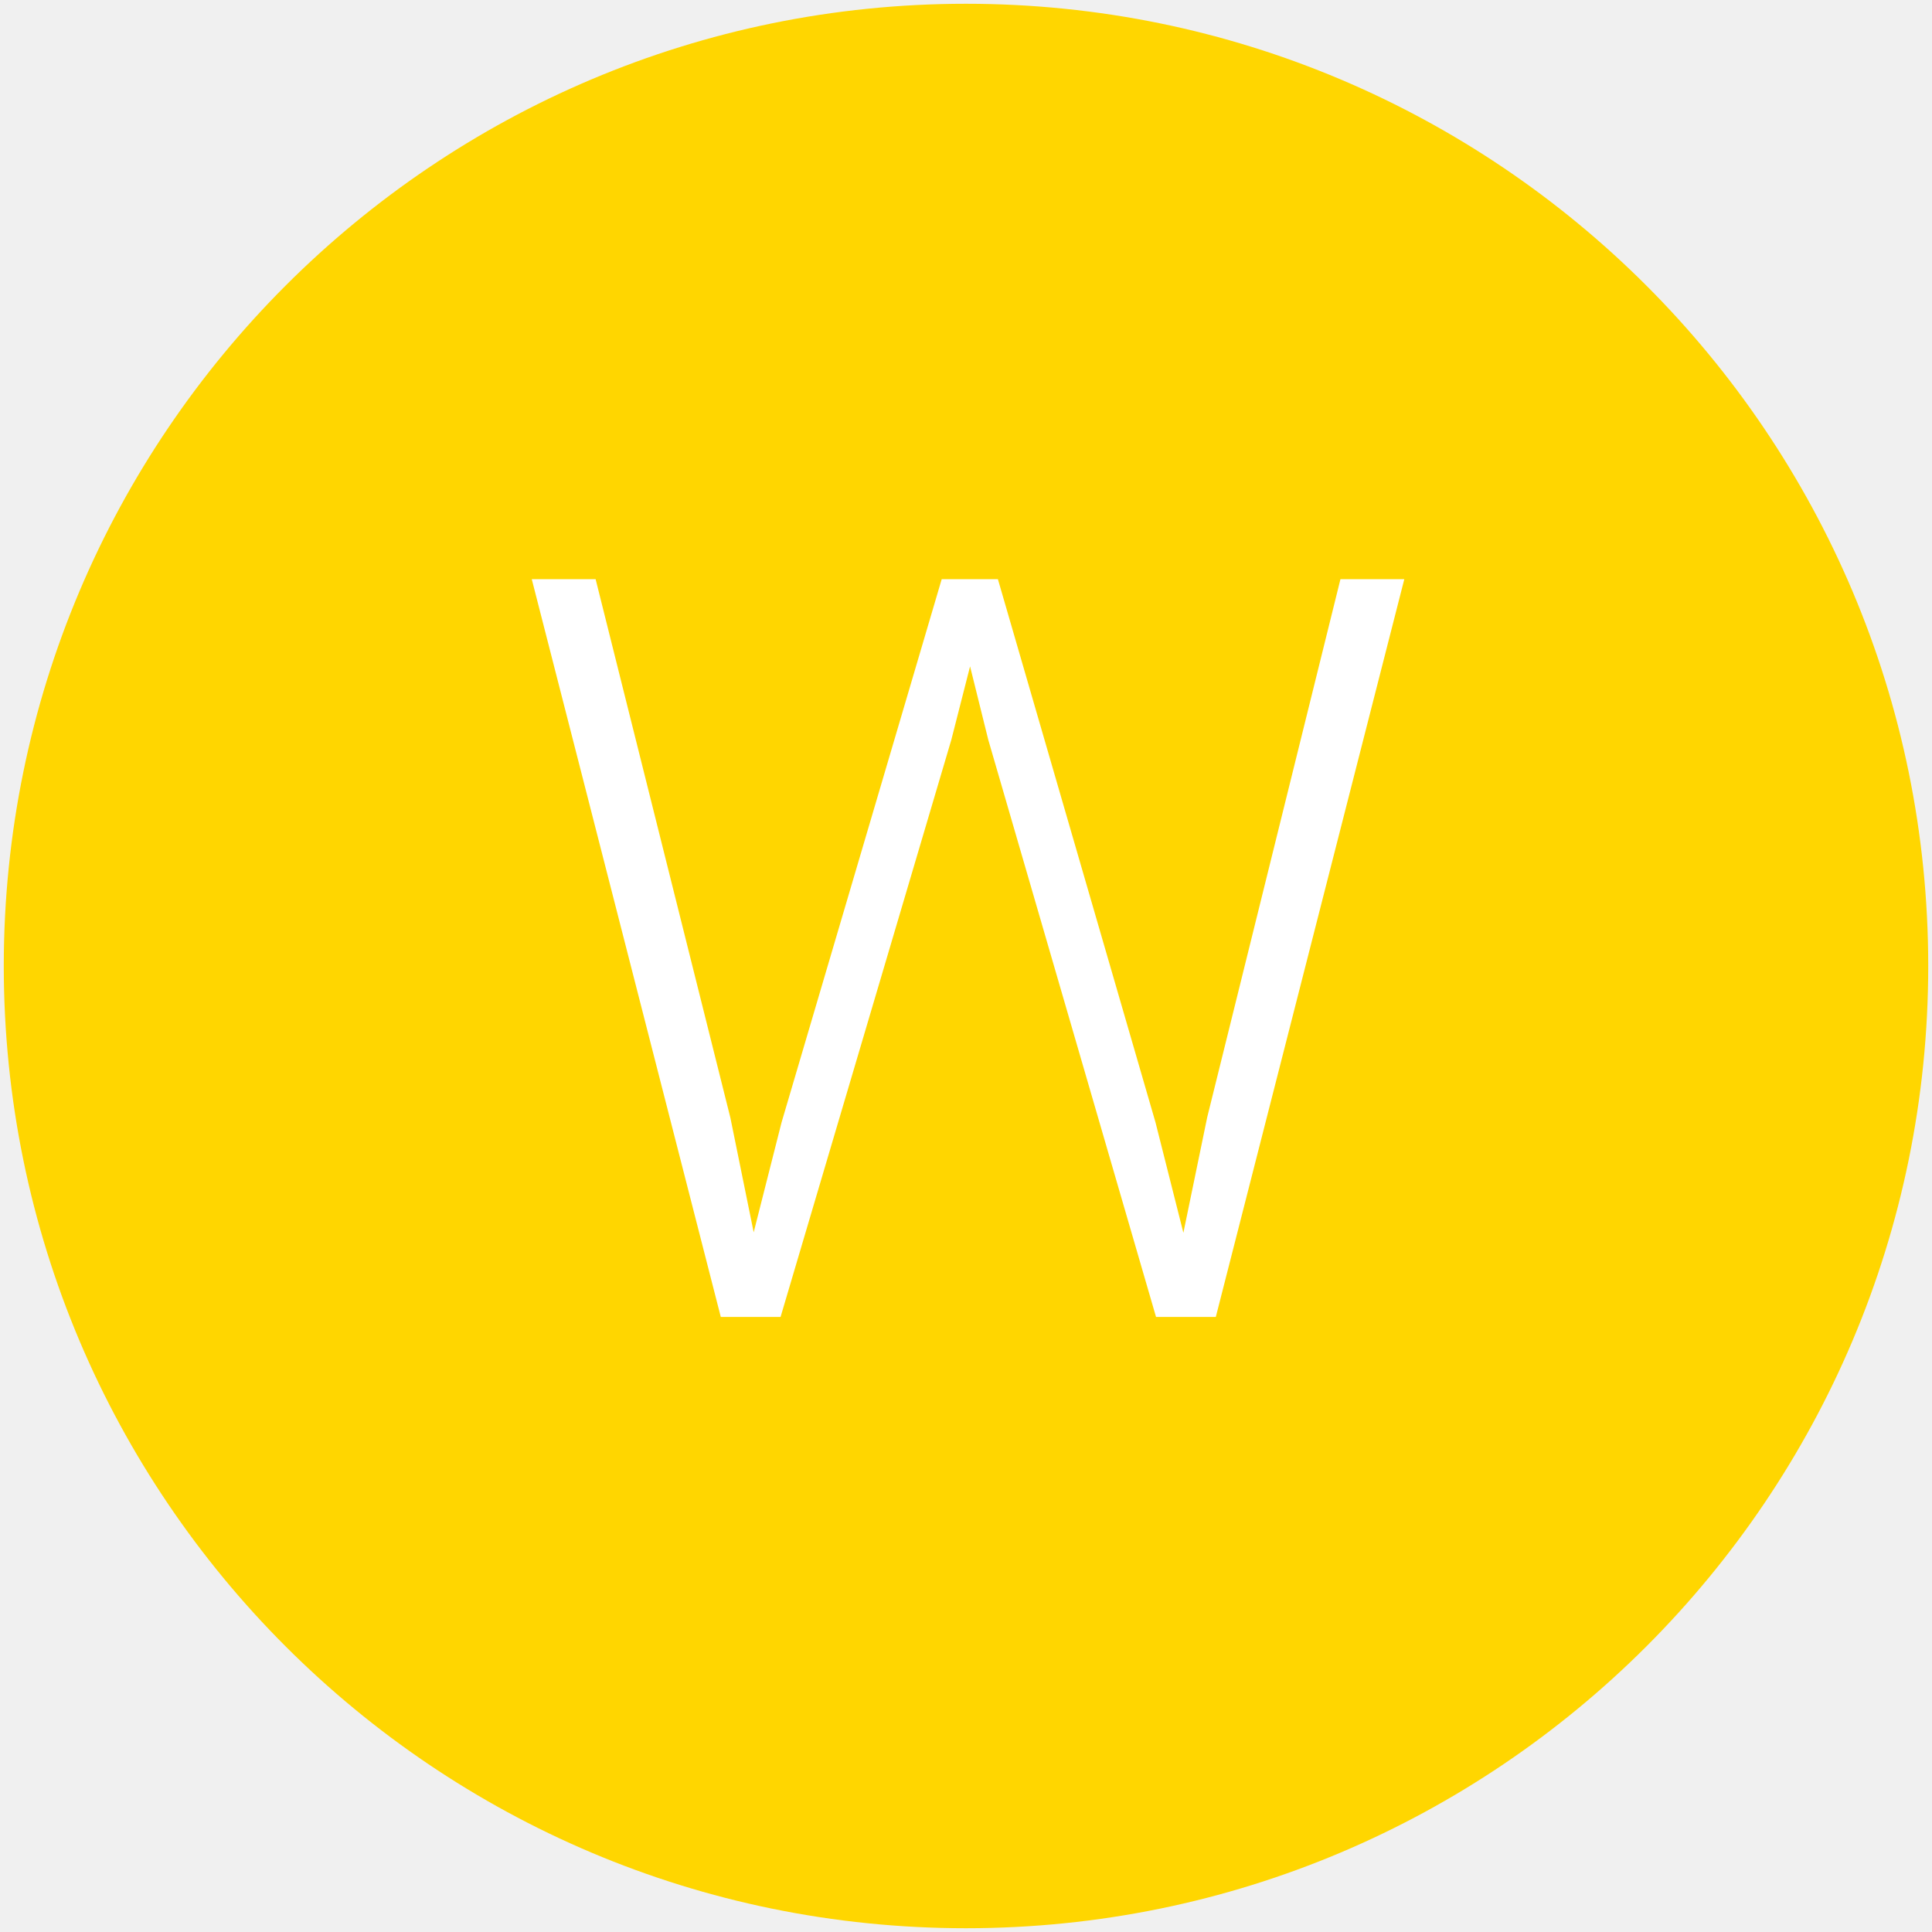
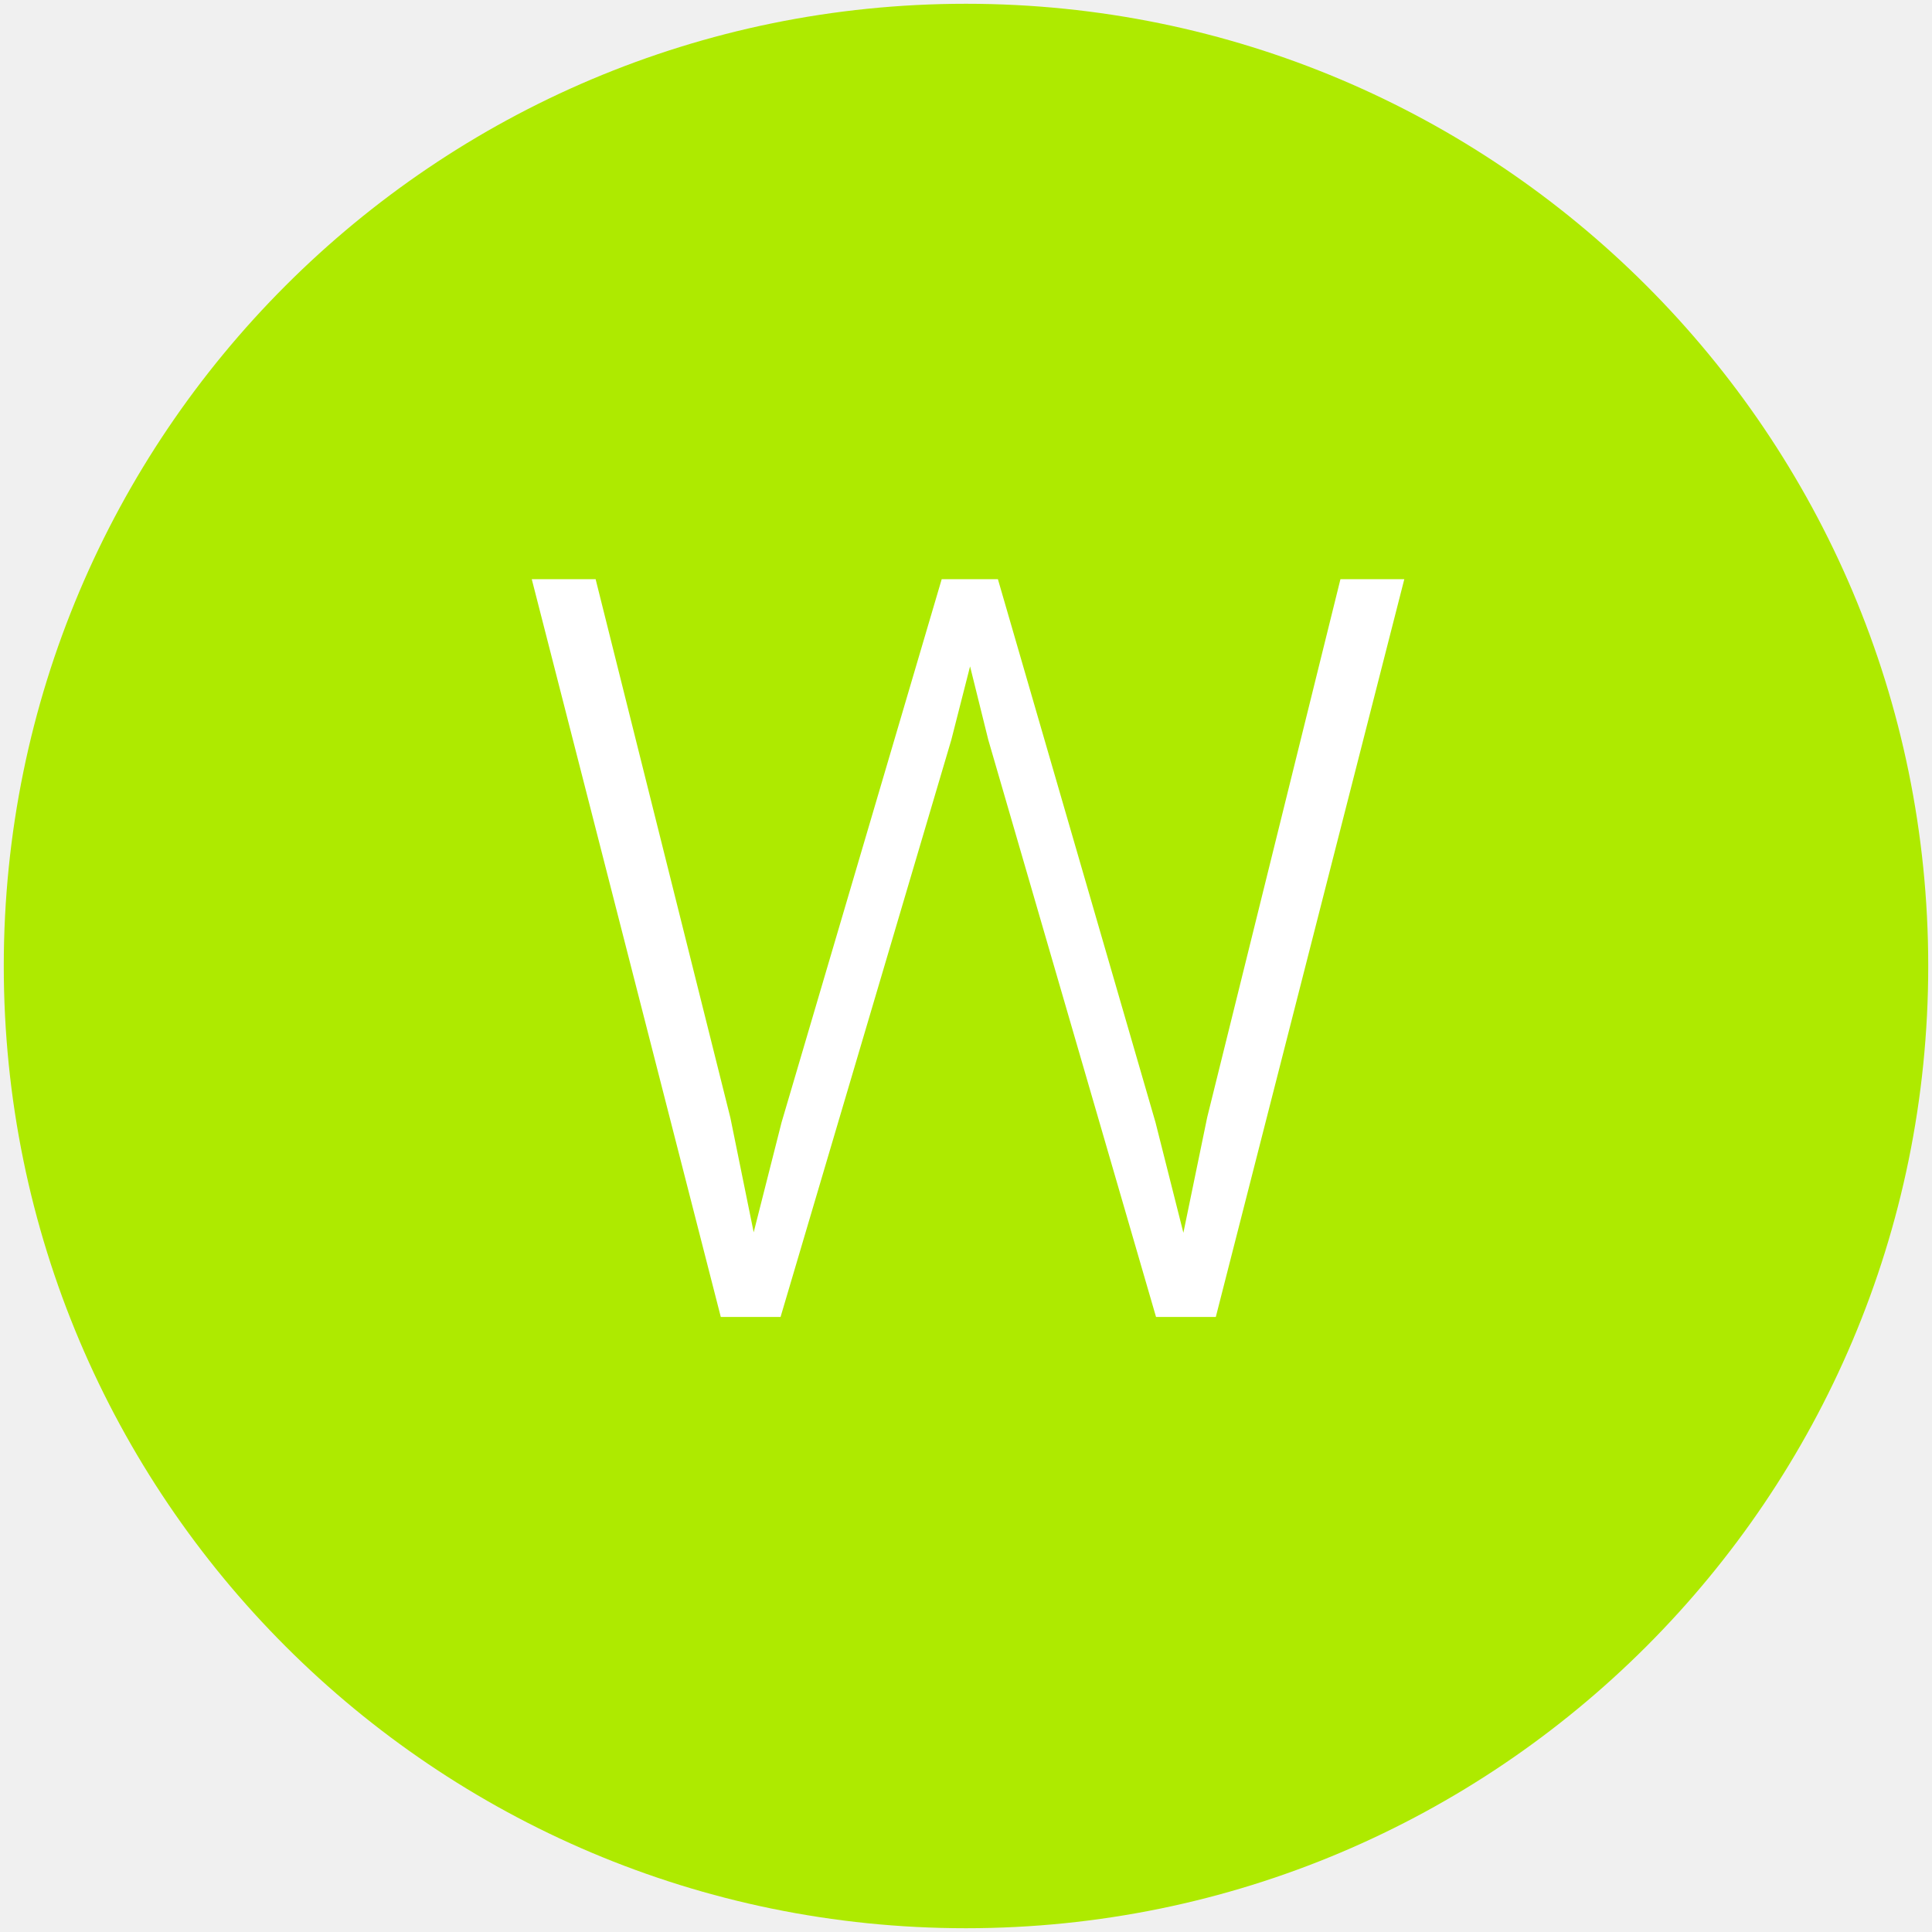
<svg xmlns="http://www.w3.org/2000/svg" width="512" height="512">
  <g>
    <rect fill="none" id="canvas_background" height="514" width="514" y="-1" x="-1" />
  </g>
  <g>
-     <circle stroke="null" id="svg_1" fill="#ffd600" r="255" cy="256" cx="256" />
+     <circle stroke="null" id="svg_1" fill="#aeea00" r="255" cy="256" cx="256" />
    <text id="svg_2" font-family="Roboto" font-weight="300" font-size="275" fill="#fff" text-anchor="middle" y="349" x="256">W</text>
  </g>
</svg>
